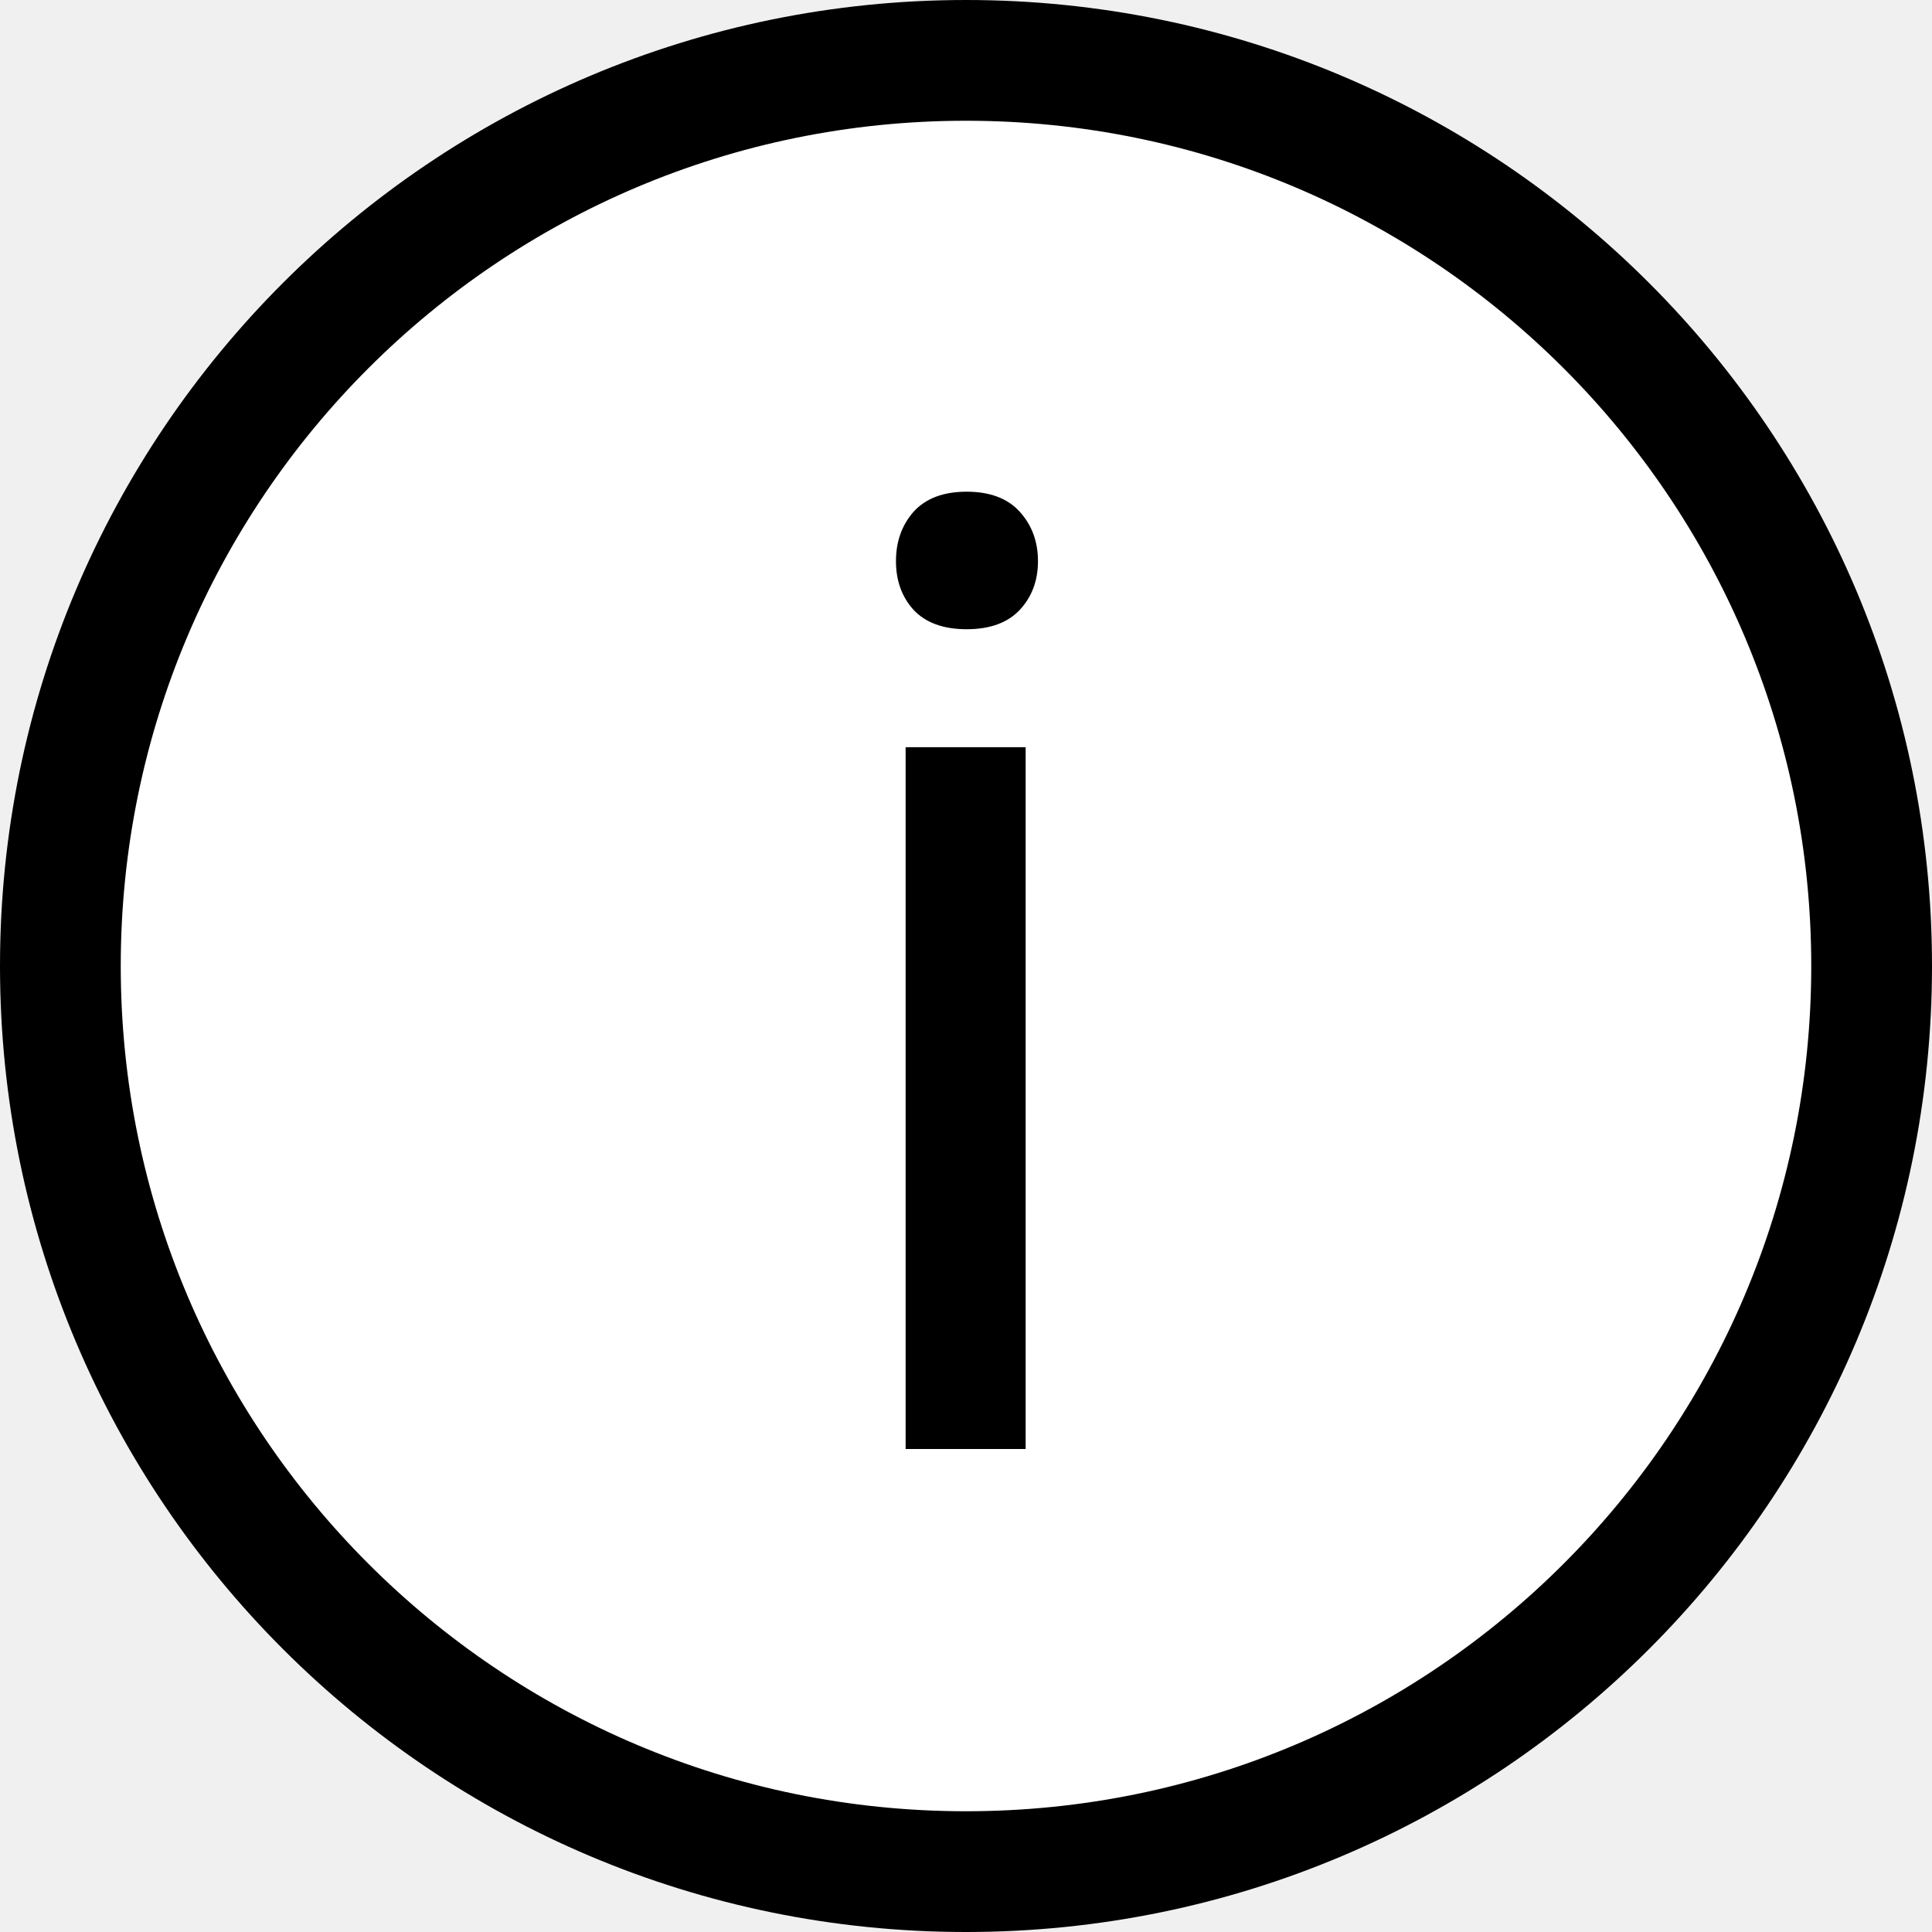
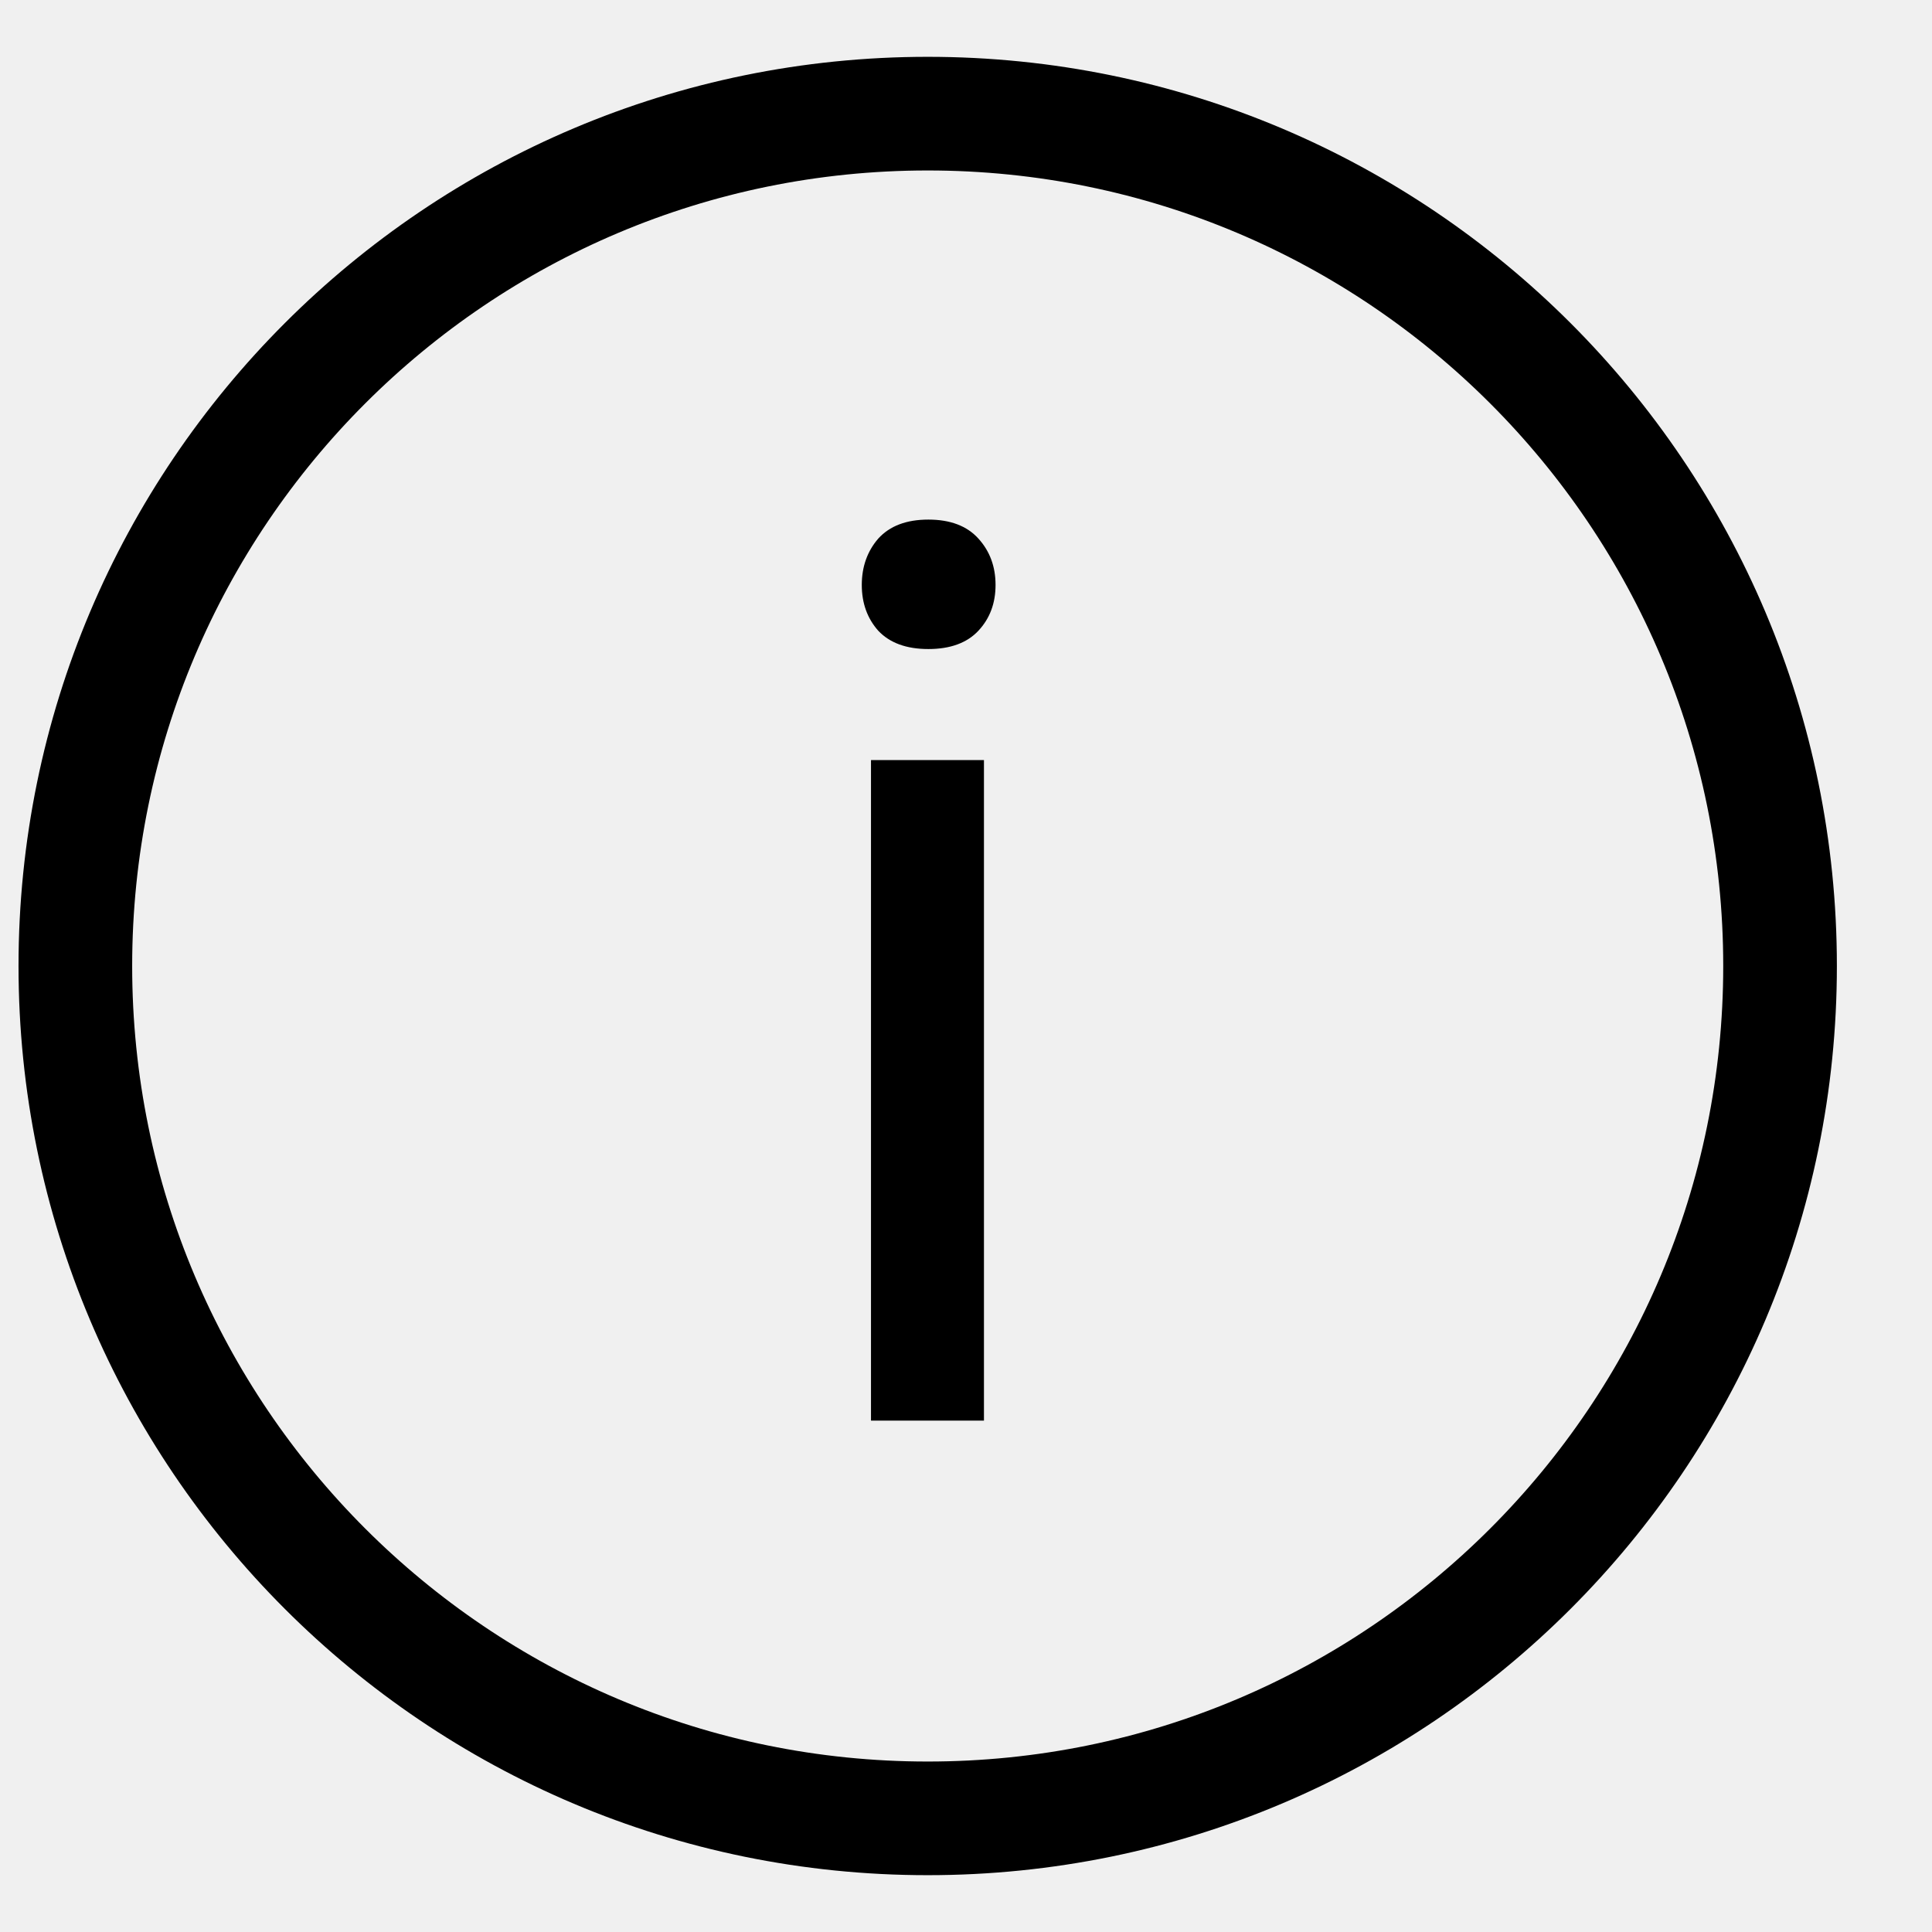
- <svg xmlns="http://www.w3.org/2000/svg" width="16" height="16" viewBox="0 0 16 16" fill="none">
-   <circle cx="8" cy="8" r="7.5" fill="white" stroke="black" />
-   <path d="M8.494 12H7.5V6.188H8.494V12ZM7.42 4.647C7.42 4.486 7.468 4.35 7.565 4.239C7.665 4.128 7.812 4.072 8.005 4.072C8.199 4.072 8.346 4.128 8.446 4.239C8.546 4.35 8.596 4.486 8.596 4.647C8.596 4.808 8.546 4.942 8.446 5.05C8.346 5.157 8.199 5.211 8.005 5.211C7.812 5.211 7.665 5.157 7.565 5.05C7.468 4.942 7.42 4.808 7.42 4.647Z" fill="black" />
+ <svg xmlns="http://www.w3.org/2000/svg" width="17" height="17" viewBox="0 0 17 17" fill="none">
+   <circle cx="8.163" cy="8.5" r="7.5" stroke="black" />
+   <path d="M8.658 12.5H7.664V6.688H8.658V12.5ZM7.583 5.147C7.583 4.986 7.632 4.85 7.728 4.739C7.829 4.628 7.975 4.572 8.169 4.572C8.362 4.572 8.509 4.628 8.609 4.739C8.71 4.85 8.76 4.986 8.76 5.147C8.76 5.308 8.71 5.442 8.609 5.55C8.509 5.657 8.362 5.711 8.169 5.711C7.975 5.711 7.829 5.657 7.728 5.55C7.632 5.442 7.583 5.308 7.583 5.147Z" fill="black" />
</svg>
